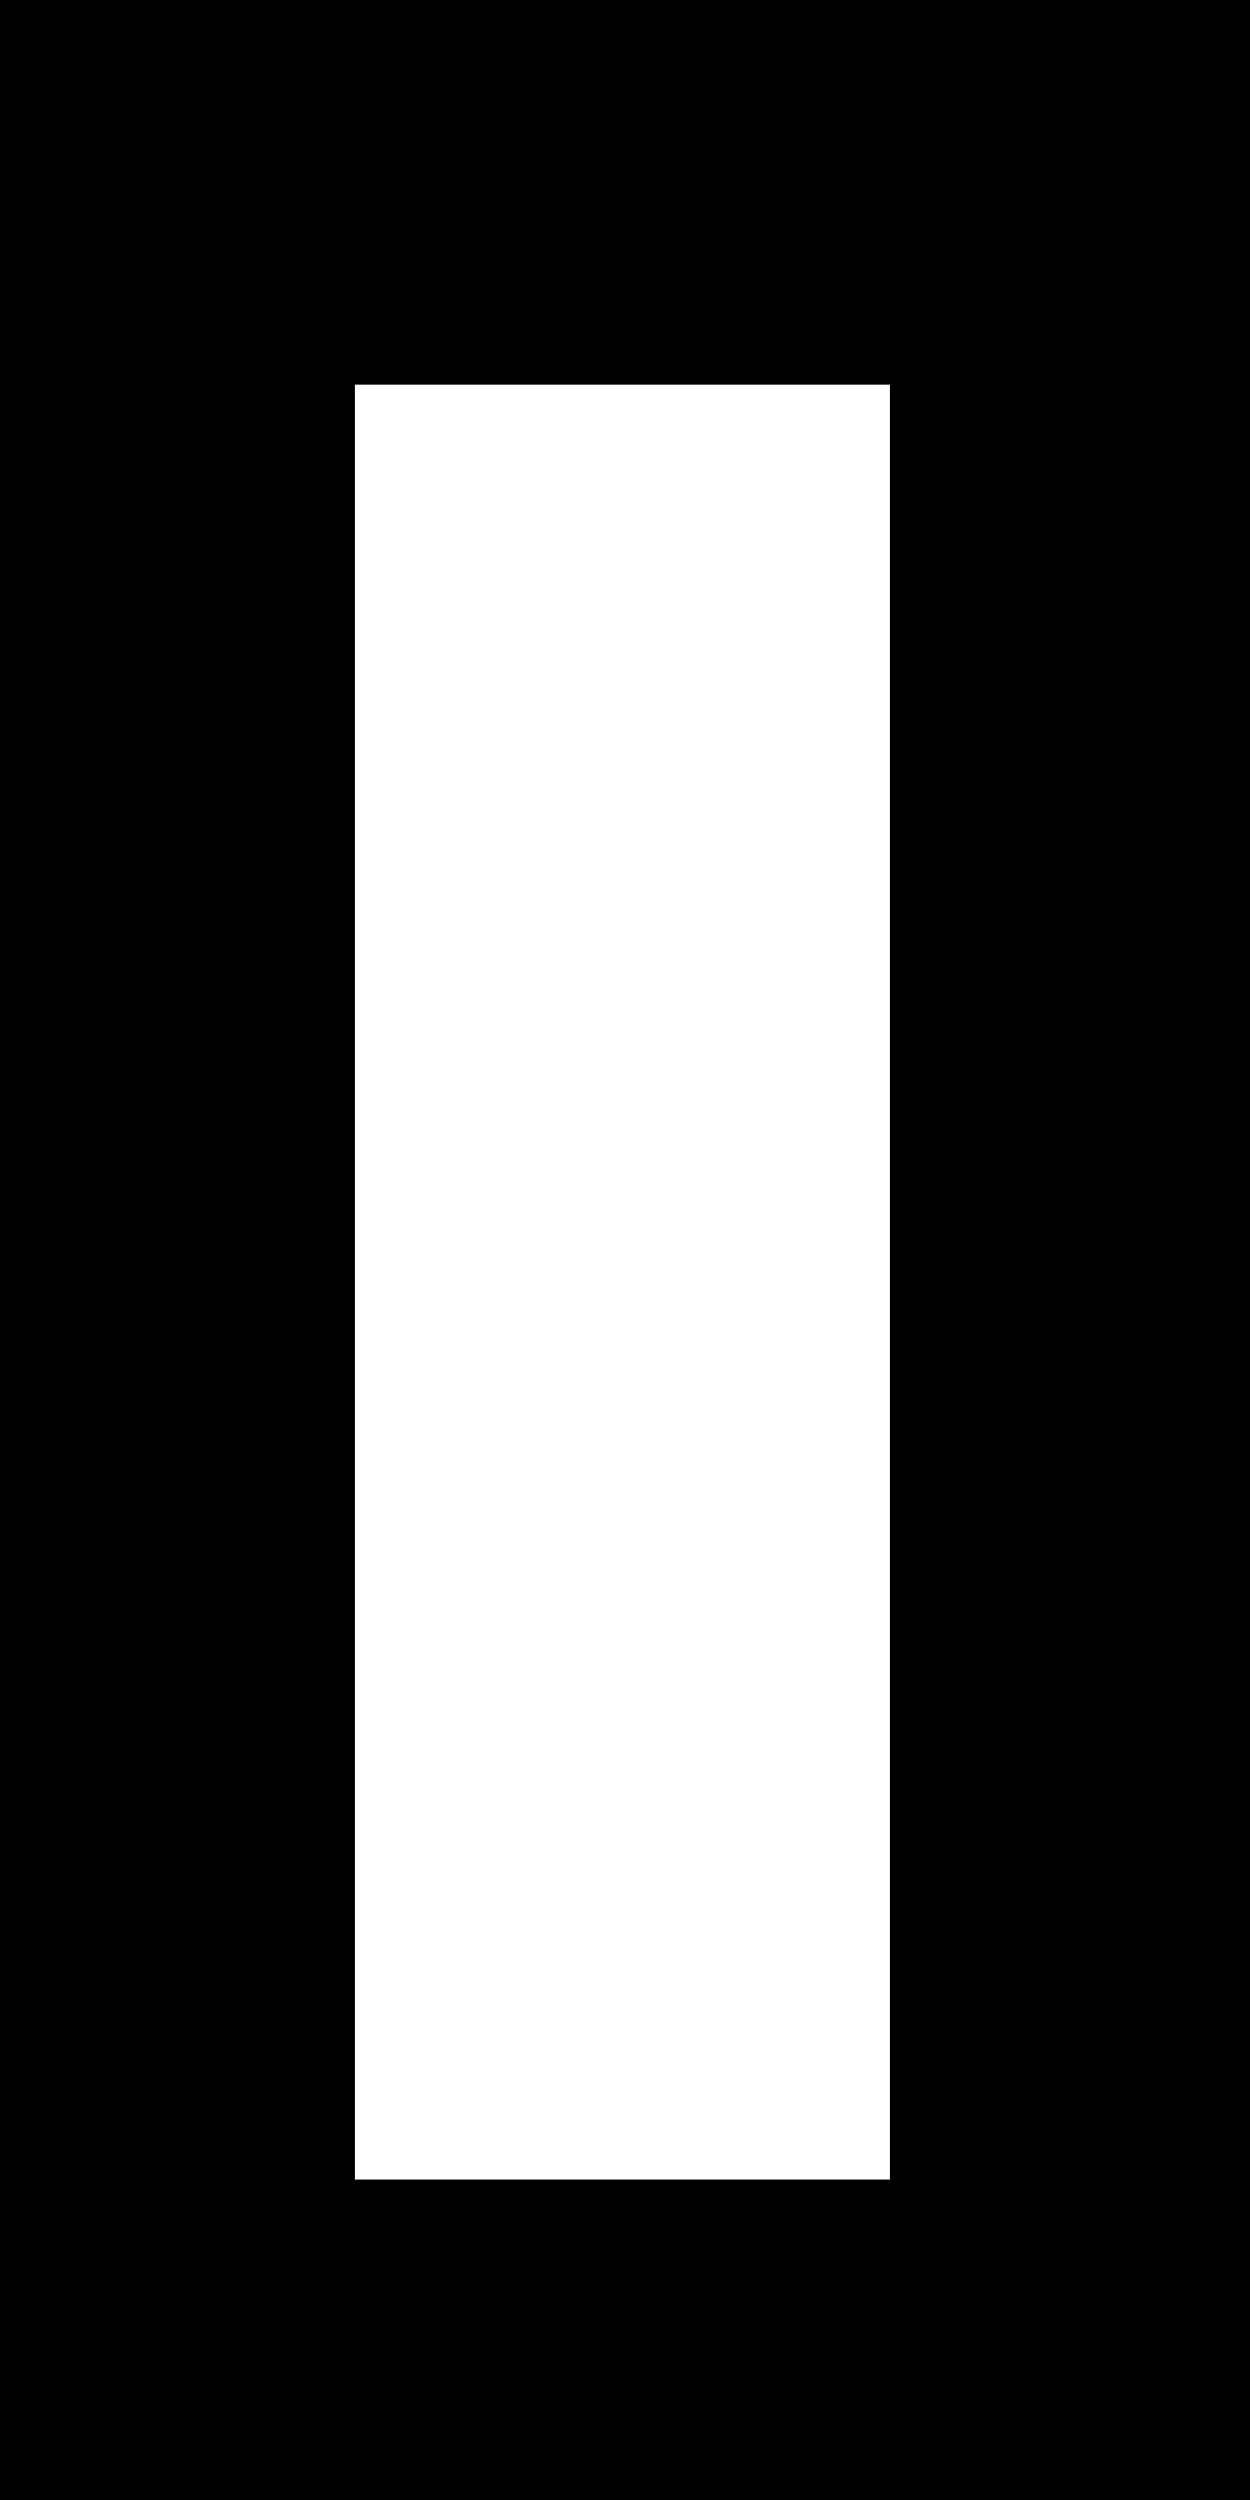
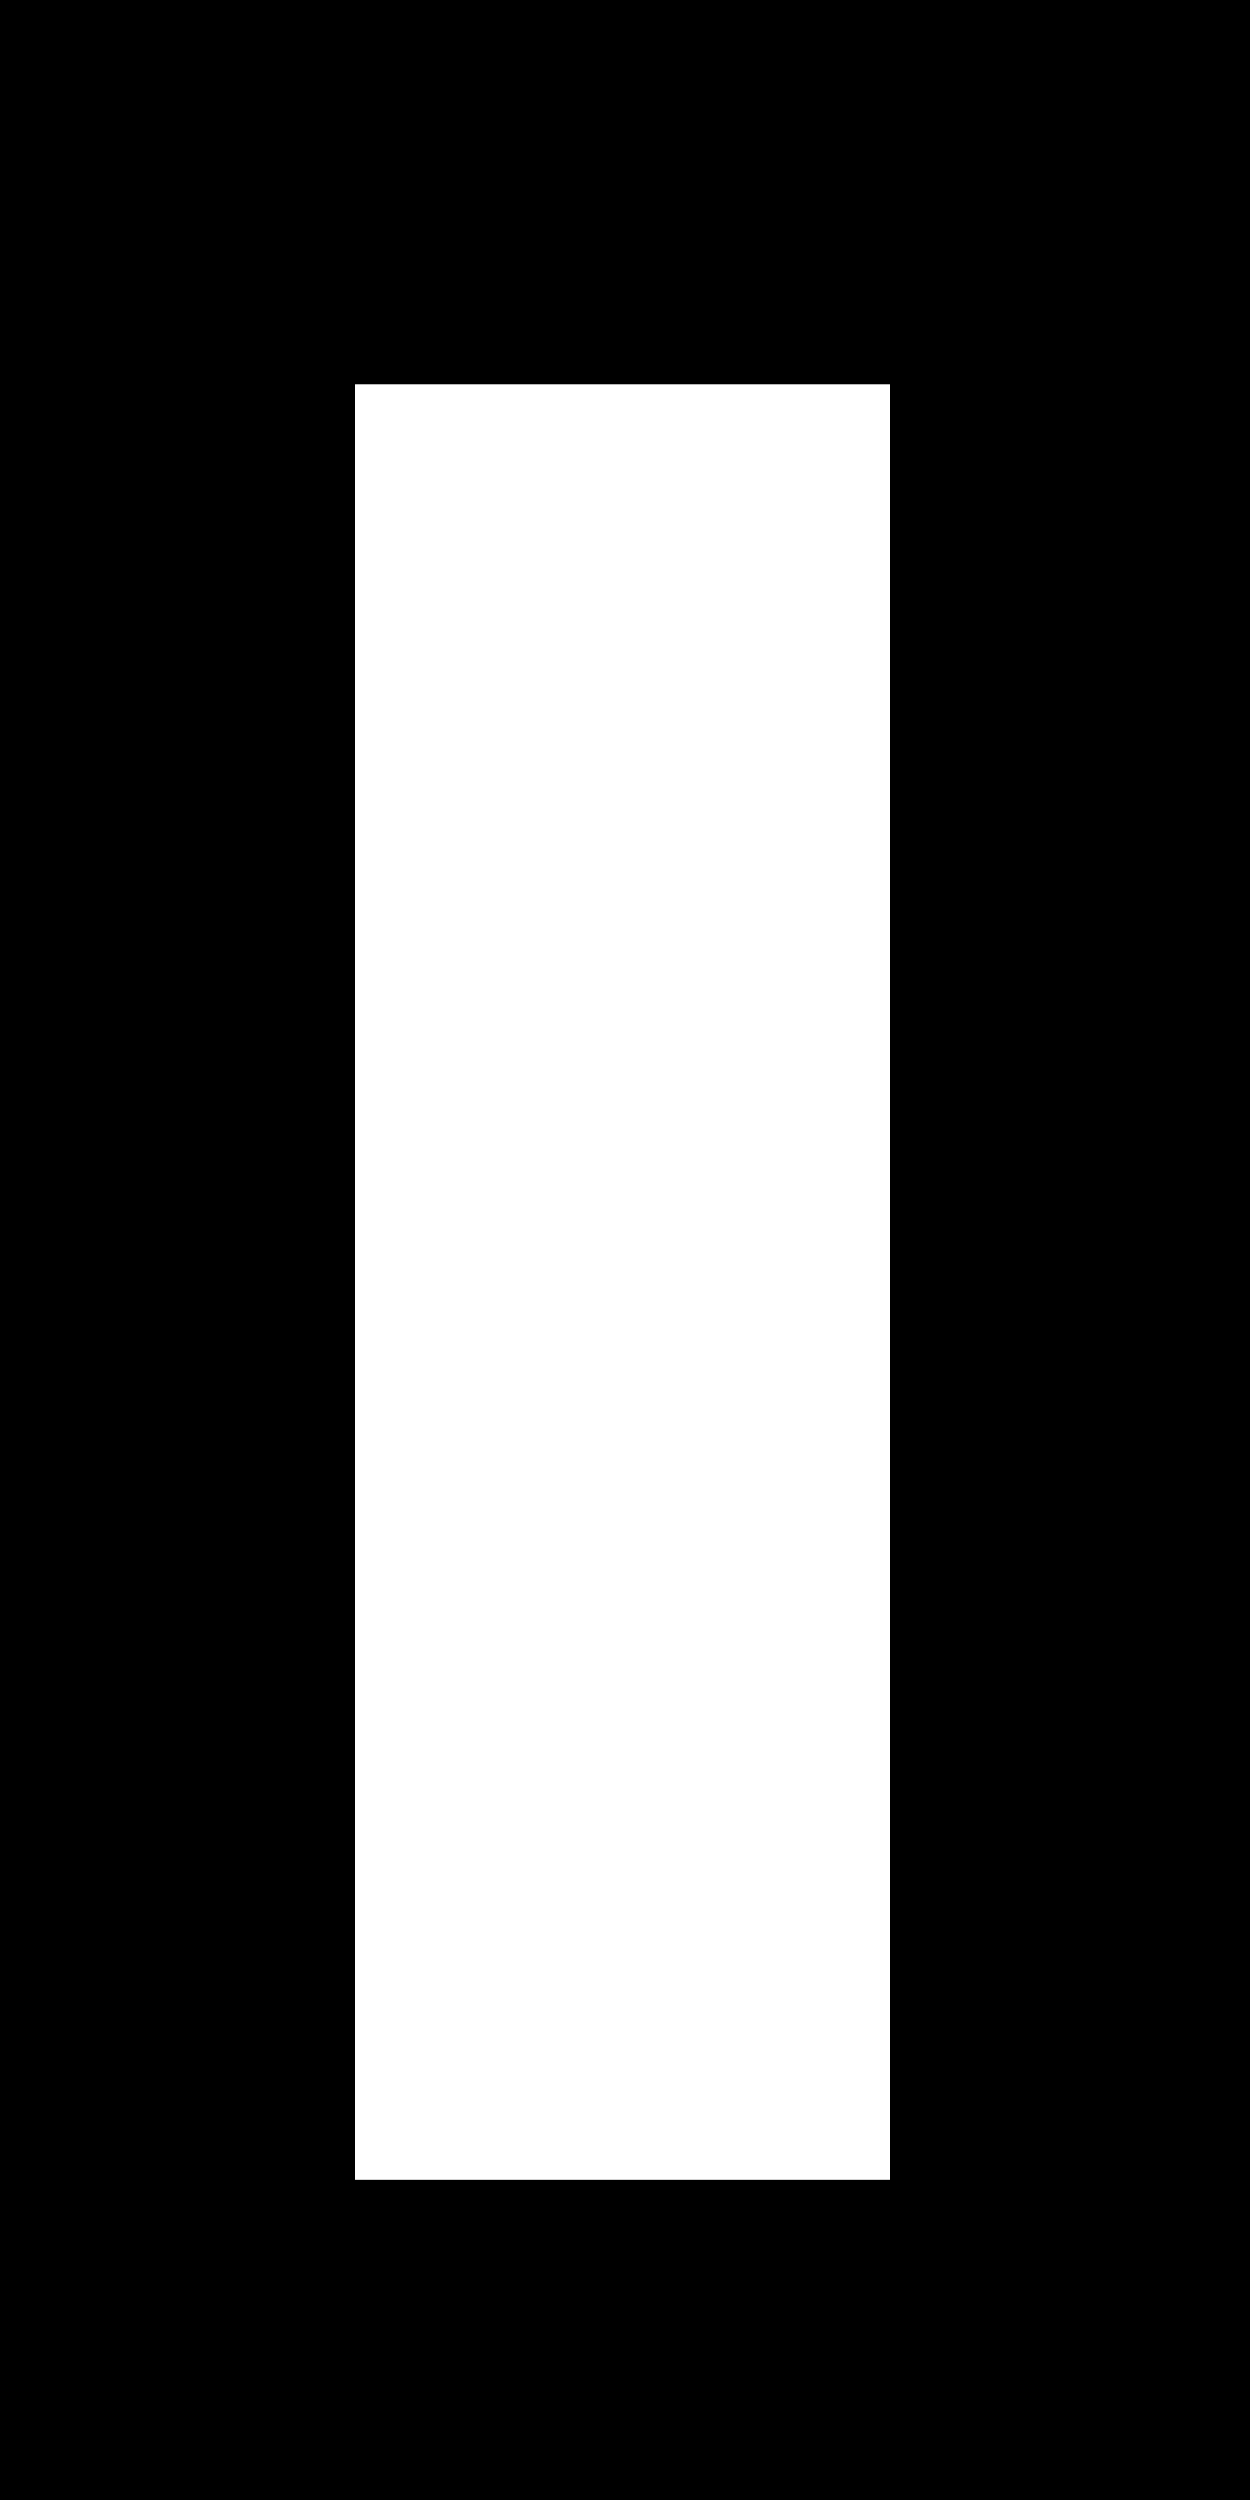
- <svg xmlns="http://www.w3.org/2000/svg" version="1.1" id="Ebene_1" x="0px" y="0px" width="14" height="28" viewBox="0 0 14 28" enable-background="new 0 0 600 600" xml:space="preserve">
-   <defs id="defs19" />
-   <rect x="-1.8999999e-07" y="-3.9115548e-07" width="14" height="28" id="rect7" />
-   <rect x="3.975" y="4.308" width="5.992" height="20.103" id="rect13" style="fill:#ffffff" />
+ <svg xmlns="http://www.w3.org/2000/svg" width="7" height="14" viewBox="0 0 7 14">
+   <path fill-rule="nonzero" fill="rgb(0%, 0%, 0%)" fill-opacity="1" d="M 0 0 L 7 0 L 7 14 L 0 14 Z M 0 0 " />
+   <path fill-rule="nonzero" fill="rgb(100%, 100%, 100%)" fill-opacity="1" d="M 1.988 2.152 L 4.984 2.152 L 4.984 12.207 L 1.988 12.207 Z M 1.988 2.152 " />
</svg>
